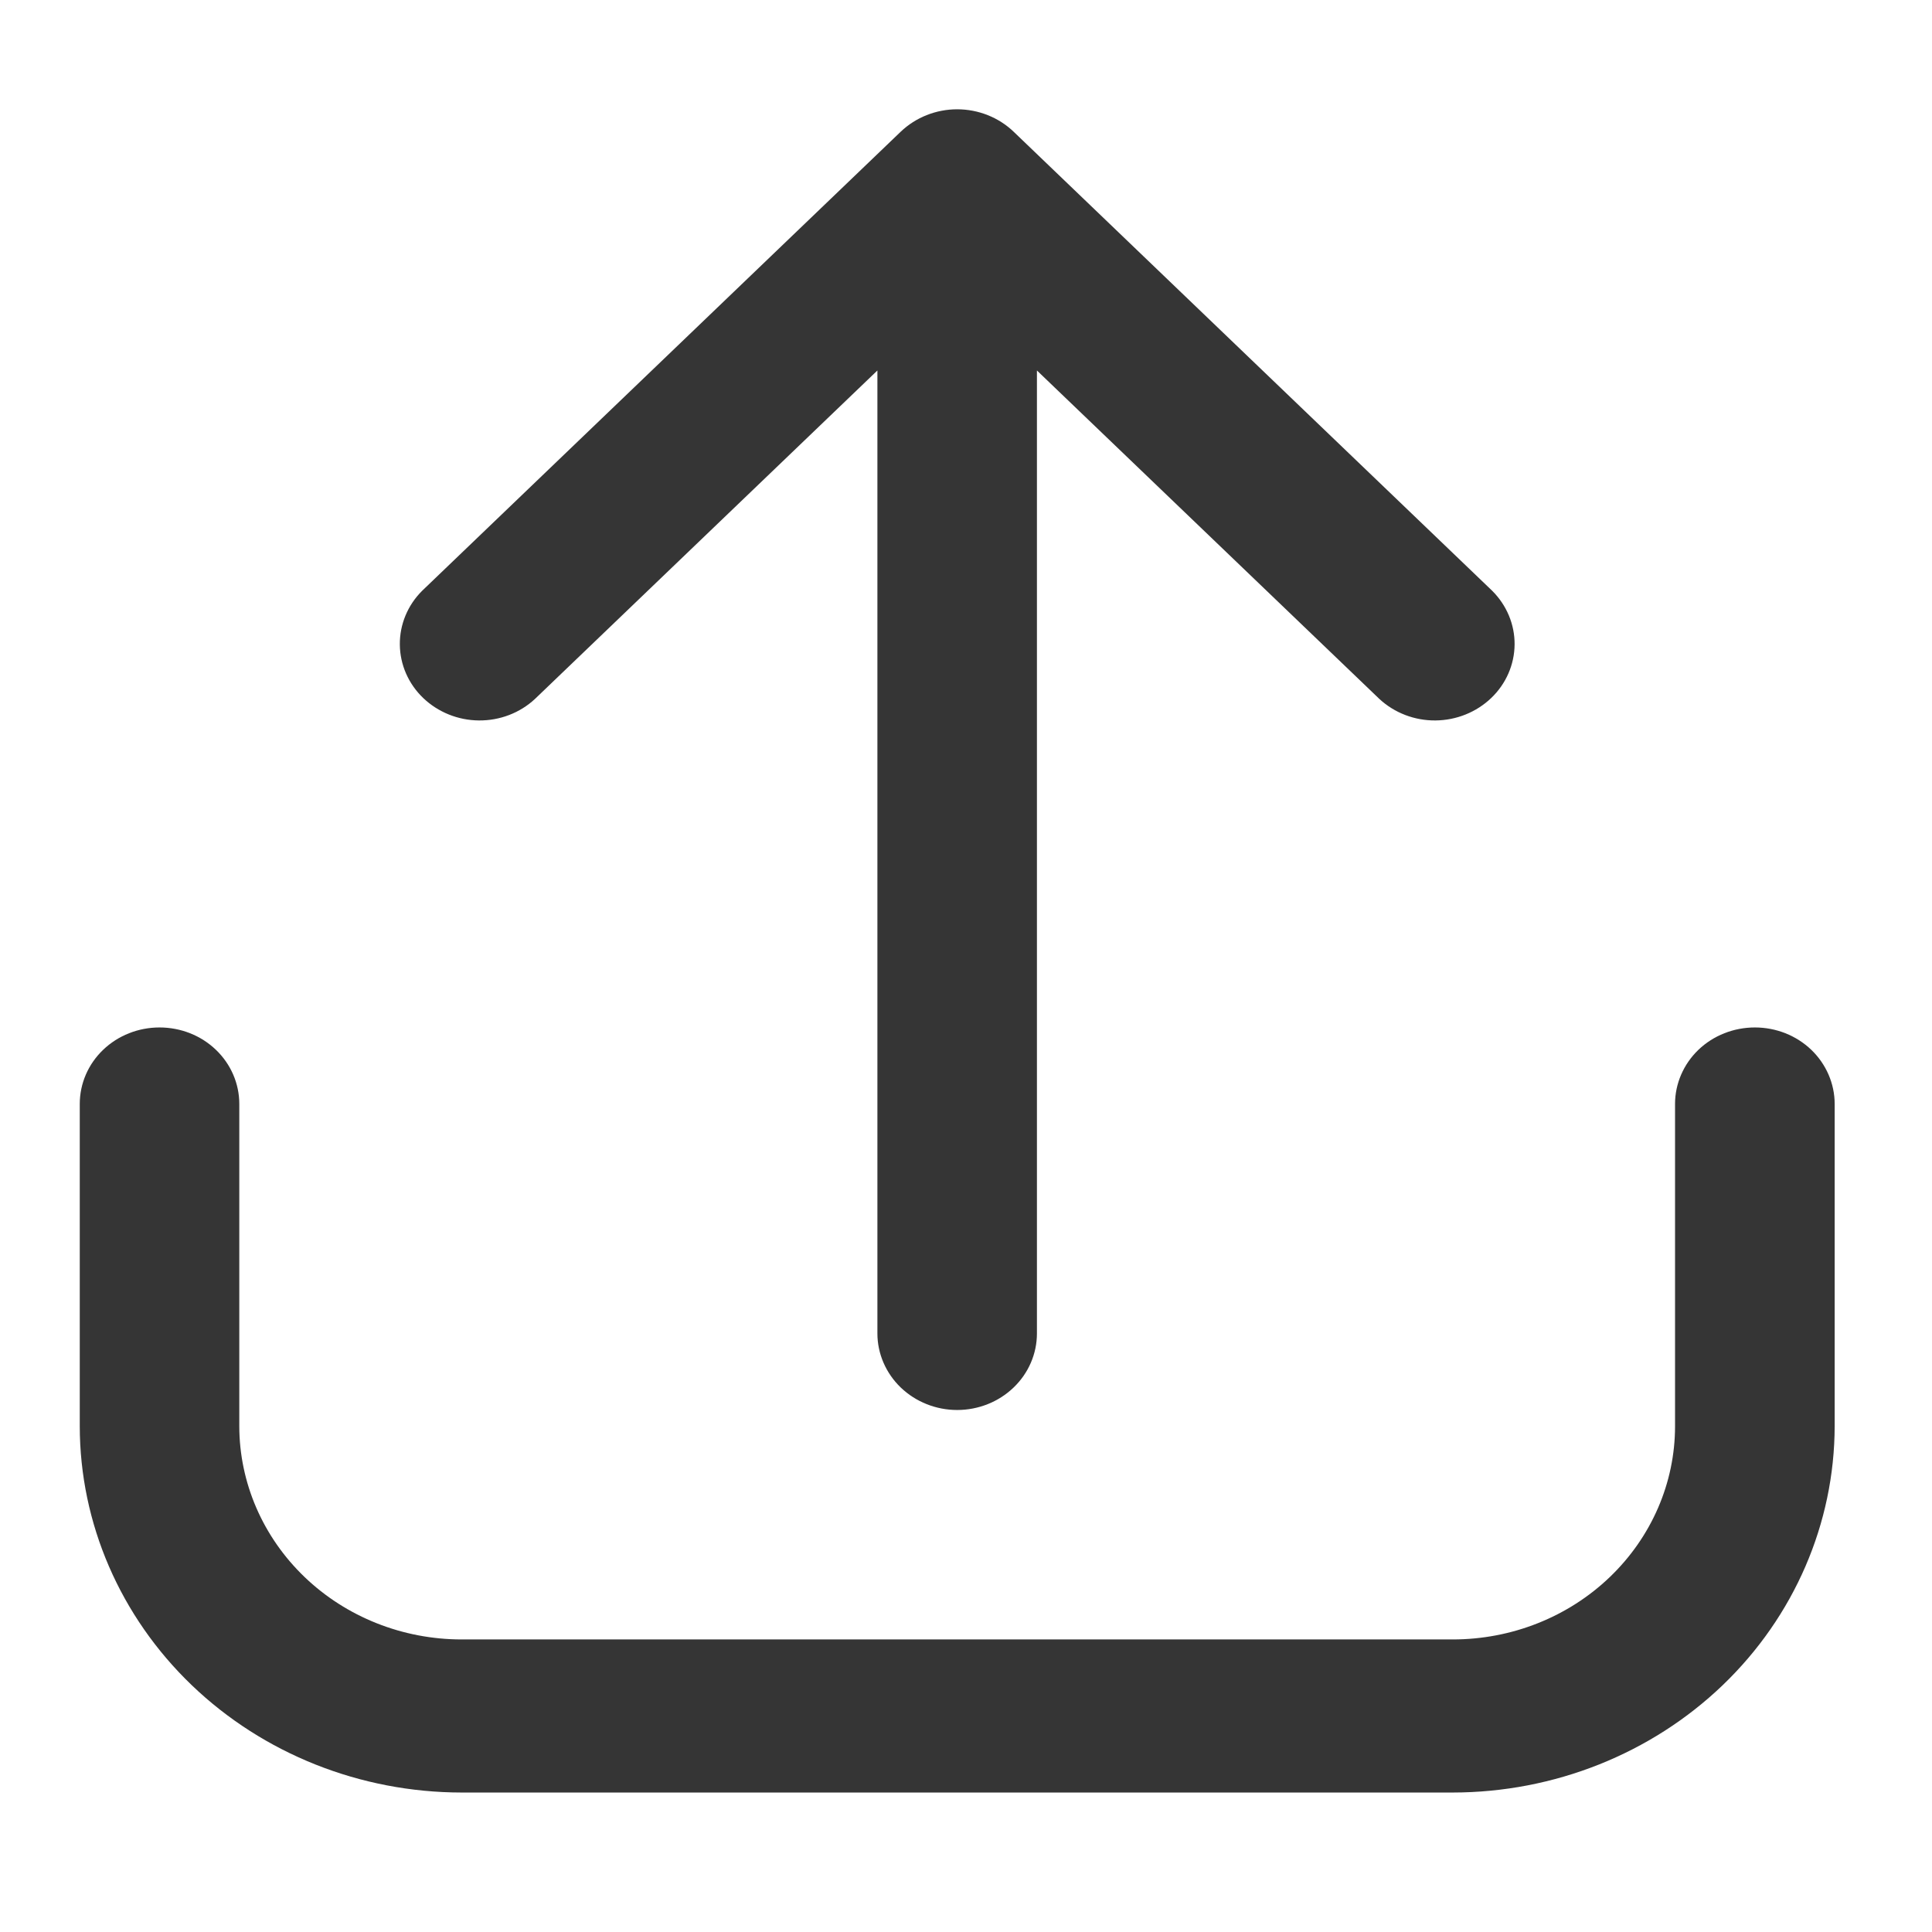
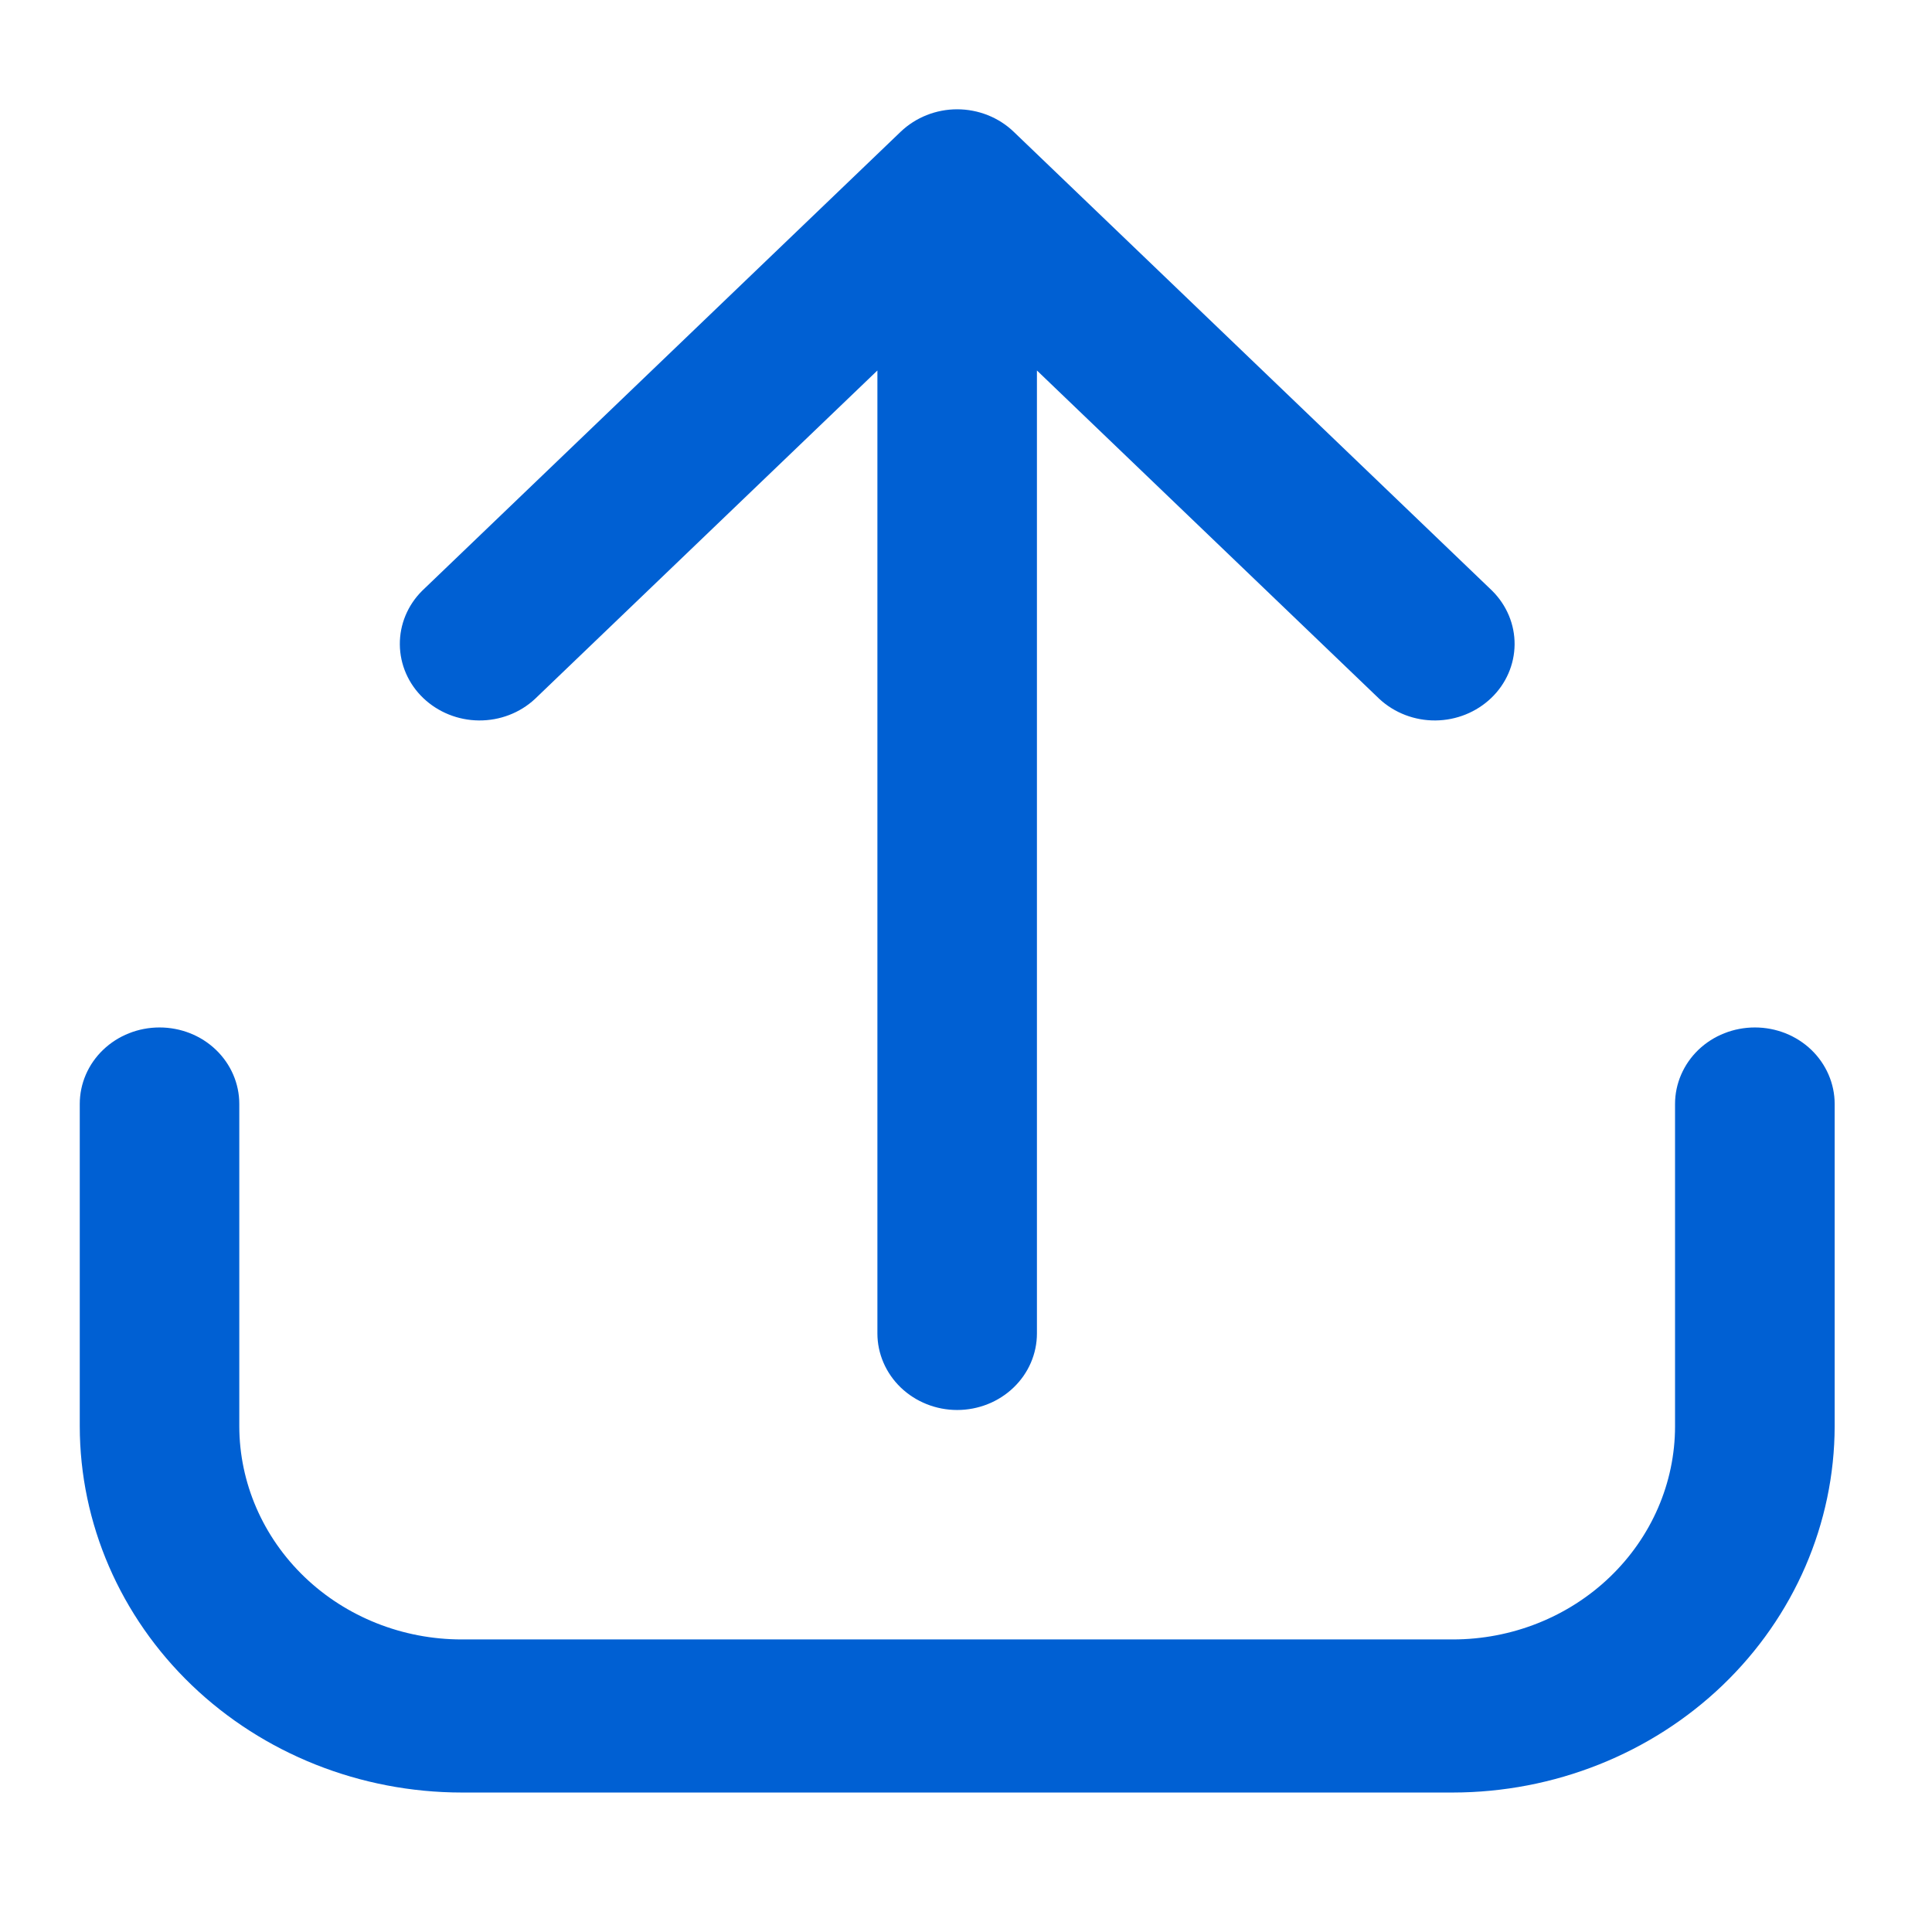
<svg xmlns="http://www.w3.org/2000/svg" width="21" height="21" viewBox="0 0 21 21" fill="none">
-   <path d="M19.075 11.168C18.845 11.168 18.624 11.255 18.461 11.411C18.299 11.567 18.207 11.779 18.207 11.999V15.503C18.207 16.117 17.952 16.706 17.499 17.141C17.046 17.576 16.432 17.82 15.791 17.82H5.018C4.377 17.82 3.763 17.576 3.31 17.141C2.857 16.706 2.602 16.117 2.601 15.503V11.999C2.601 11.779 2.51 11.567 2.347 11.411C2.185 11.255 1.964 11.168 1.734 11.168C1.504 11.168 1.284 11.255 1.121 11.411C0.958 11.567 0.867 11.779 0.867 11.999V15.503C0.868 16.558 1.306 17.57 2.084 18.317C2.862 19.063 3.917 19.483 5.018 19.484H15.791C16.892 19.483 17.947 19.063 18.725 18.317C19.503 17.57 19.94 16.558 19.942 15.503V11.999C19.942 11.779 19.85 11.567 19.688 11.411C19.525 11.255 19.305 11.168 19.075 11.168Z" fill="#353535" />
-   <path d="M5.815 7.597L9.537 4.027V14.494C9.537 14.714 9.629 14.926 9.791 15.082C9.954 15.238 10.174 15.326 10.404 15.326C10.634 15.326 10.855 15.238 11.017 15.082C11.18 14.926 11.271 14.714 11.271 14.494V4.027L14.993 7.597C15.157 7.749 15.376 7.833 15.603 7.831C15.831 7.829 16.048 7.741 16.209 7.587C16.37 7.433 16.461 7.224 16.463 7.006C16.465 6.788 16.377 6.578 16.219 6.421L11.017 1.431C10.855 1.276 10.634 1.188 10.404 1.188C10.174 1.188 9.954 1.276 9.791 1.431L4.589 6.421C4.431 6.578 4.344 6.788 4.346 7.006C4.348 7.224 4.439 7.433 4.6 7.587C4.761 7.741 4.978 7.829 5.205 7.831C5.433 7.833 5.652 7.749 5.815 7.597Z" fill="#353535" />
+   <path d="M19.075 11.168C18.845 11.168 18.624 11.255 18.461 11.411C18.299 11.567 18.207 11.779 18.207 11.999V15.503C18.207 16.117 17.952 16.706 17.499 17.141C17.046 17.576 16.432 17.82 15.791 17.82H5.018C4.377 17.82 3.763 17.576 3.31 17.141C2.857 16.706 2.602 16.117 2.601 15.503V11.999C2.601 11.779 2.51 11.567 2.347 11.411C2.185 11.255 1.964 11.168 1.734 11.168C1.504 11.168 1.284 11.255 1.121 11.411C0.958 11.567 0.867 11.779 0.867 11.999V15.503C0.868 16.558 1.306 17.57 2.084 18.317C2.862 19.063 3.917 19.483 5.018 19.484H15.791C16.892 19.483 17.947 19.063 18.725 18.317C19.503 17.57 19.94 16.558 19.942 15.503V11.999C19.942 11.779 19.85 11.567 19.688 11.411C19.525 11.255 19.305 11.168 19.075 11.168Z" fill="#0060D3" />
+   <path d="M5.815 7.597L9.537 4.027V14.494C9.537 14.714 9.629 14.926 9.791 15.082C9.954 15.238 10.174 15.326 10.404 15.326C10.634 15.326 10.855 15.238 11.017 15.082C11.18 14.926 11.271 14.714 11.271 14.494V4.027L14.993 7.597C15.157 7.749 15.376 7.833 15.603 7.831C15.831 7.829 16.048 7.741 16.209 7.587C16.37 7.433 16.461 7.224 16.463 7.006C16.465 6.788 16.377 6.578 16.219 6.421L11.017 1.431C10.855 1.276 10.634 1.188 10.404 1.188C10.174 1.188 9.954 1.276 9.791 1.431L4.589 6.421C4.431 6.578 4.344 6.788 4.346 7.006C4.348 7.224 4.439 7.433 4.6 7.587C4.761 7.741 4.978 7.829 5.205 7.831C5.433 7.833 5.652 7.749 5.815 7.597Z" fill="#0060D3" />
</svg>
